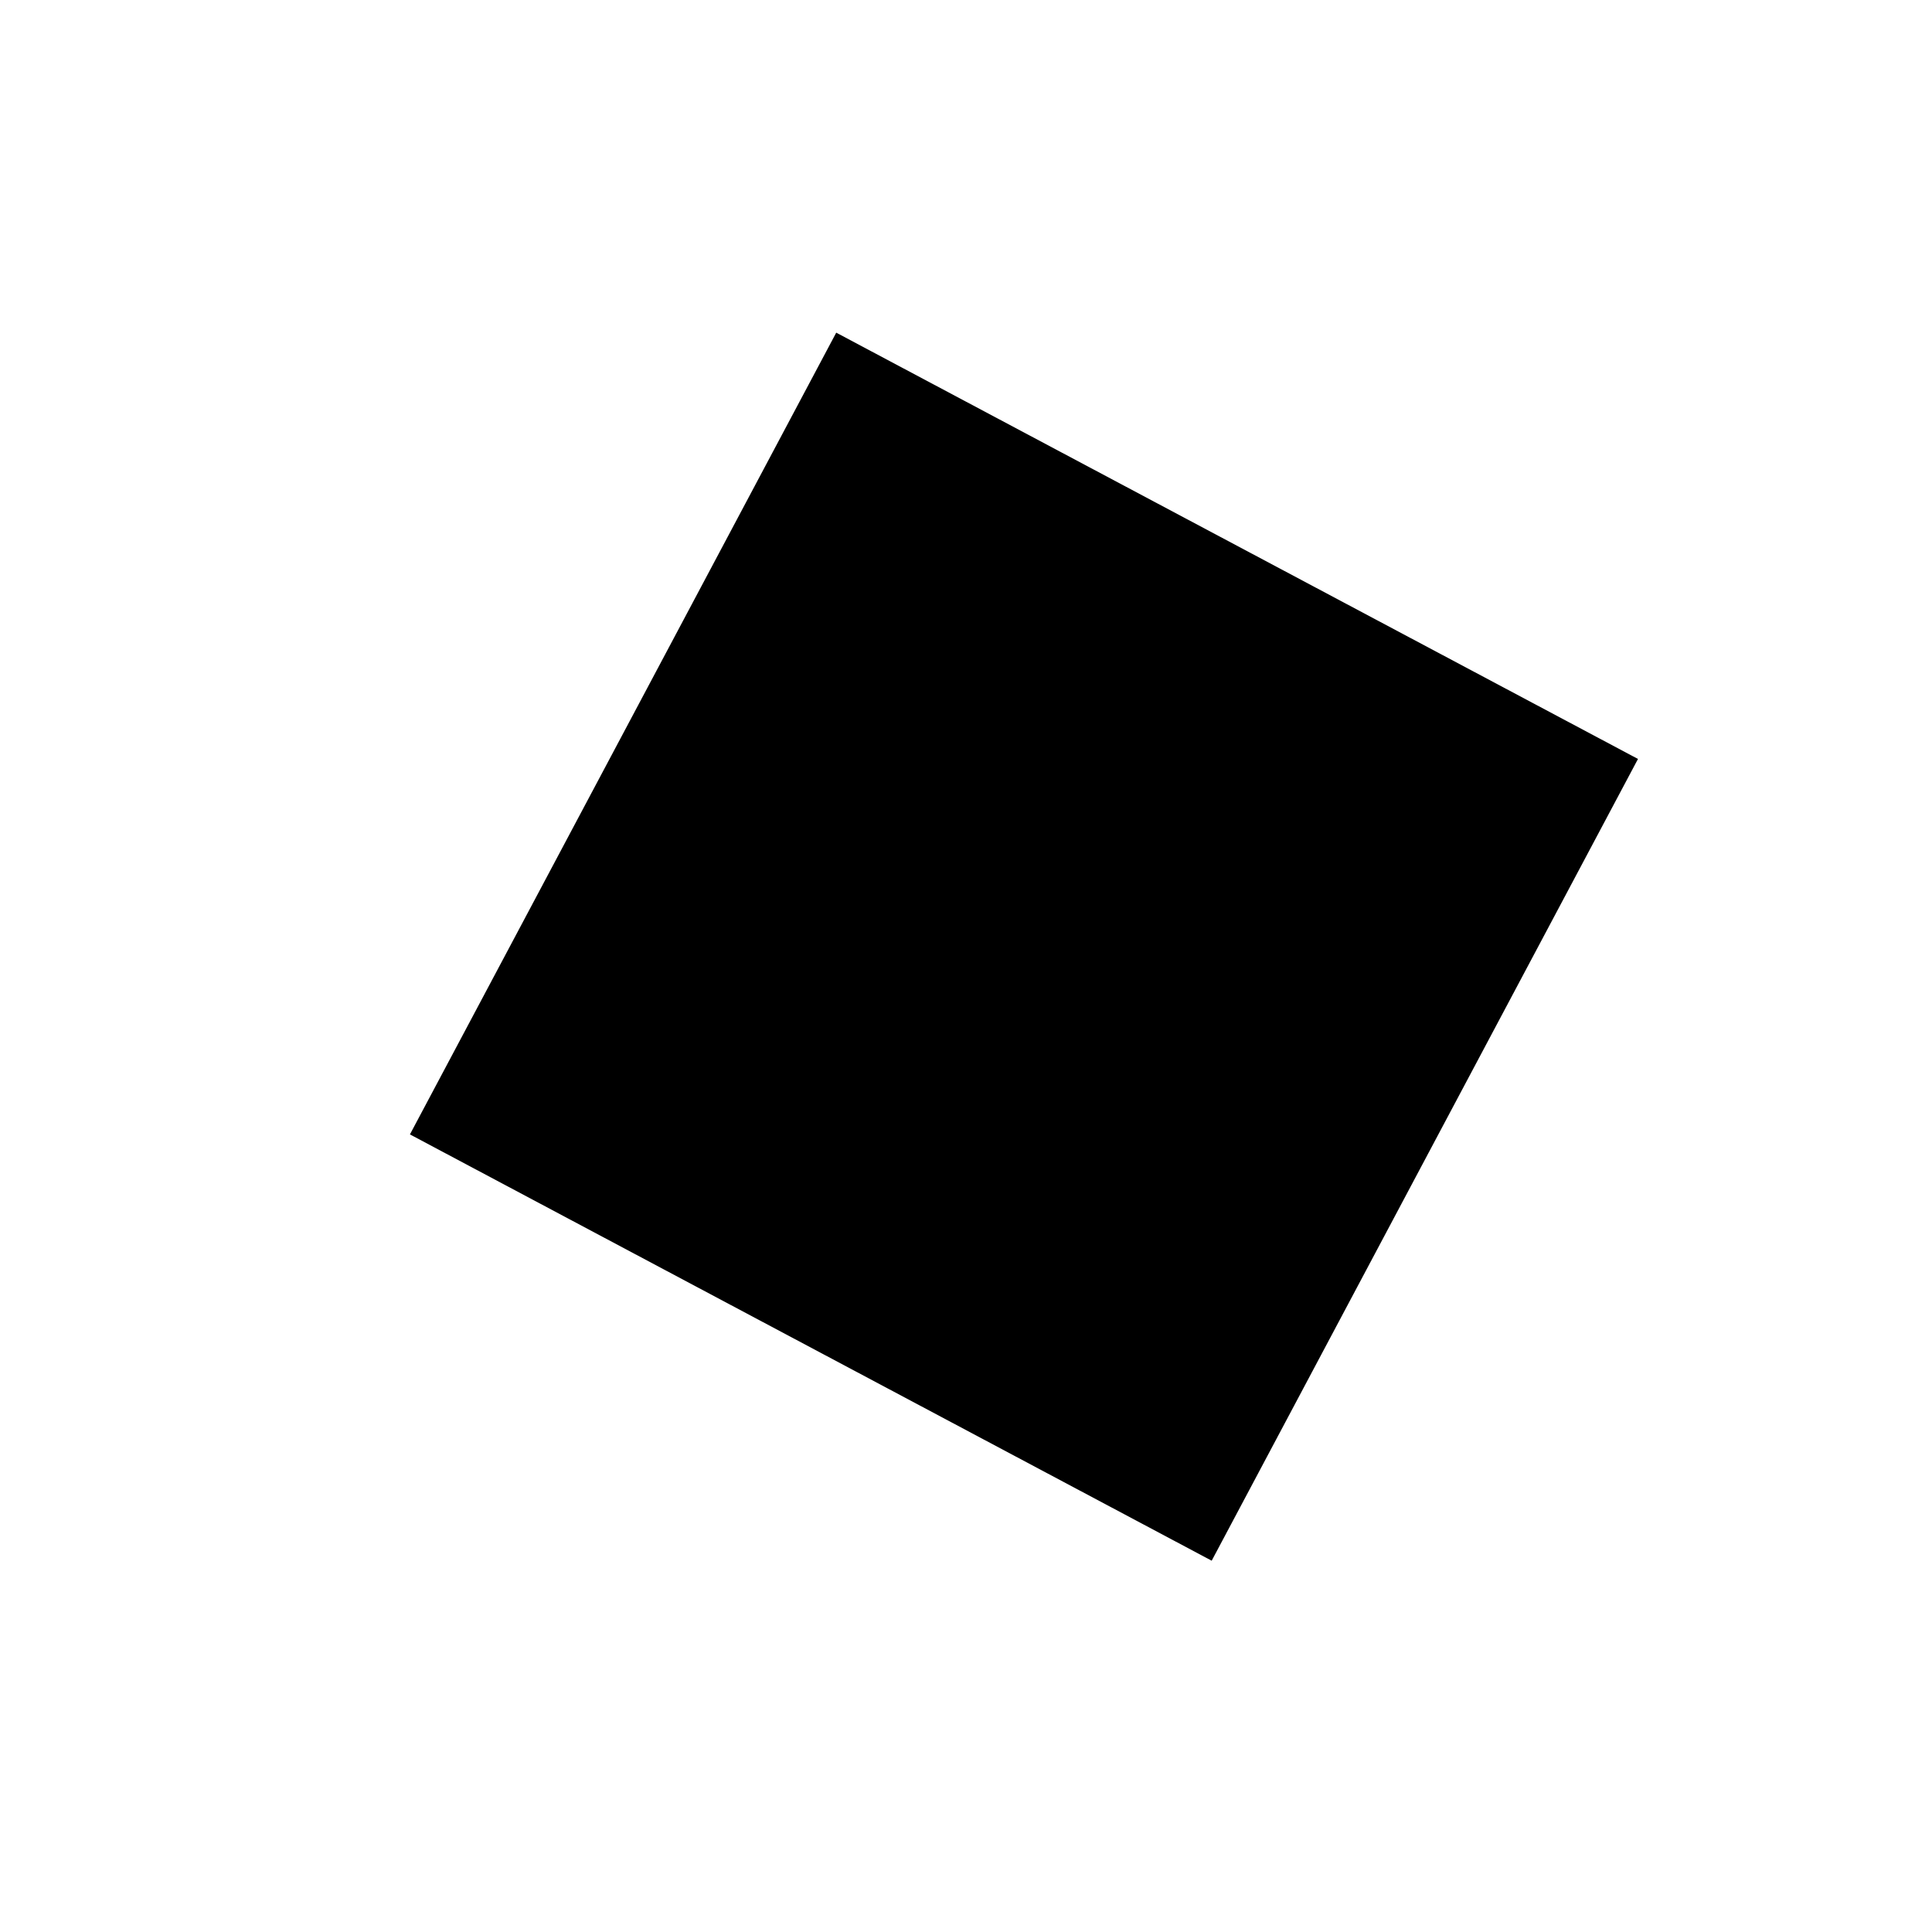
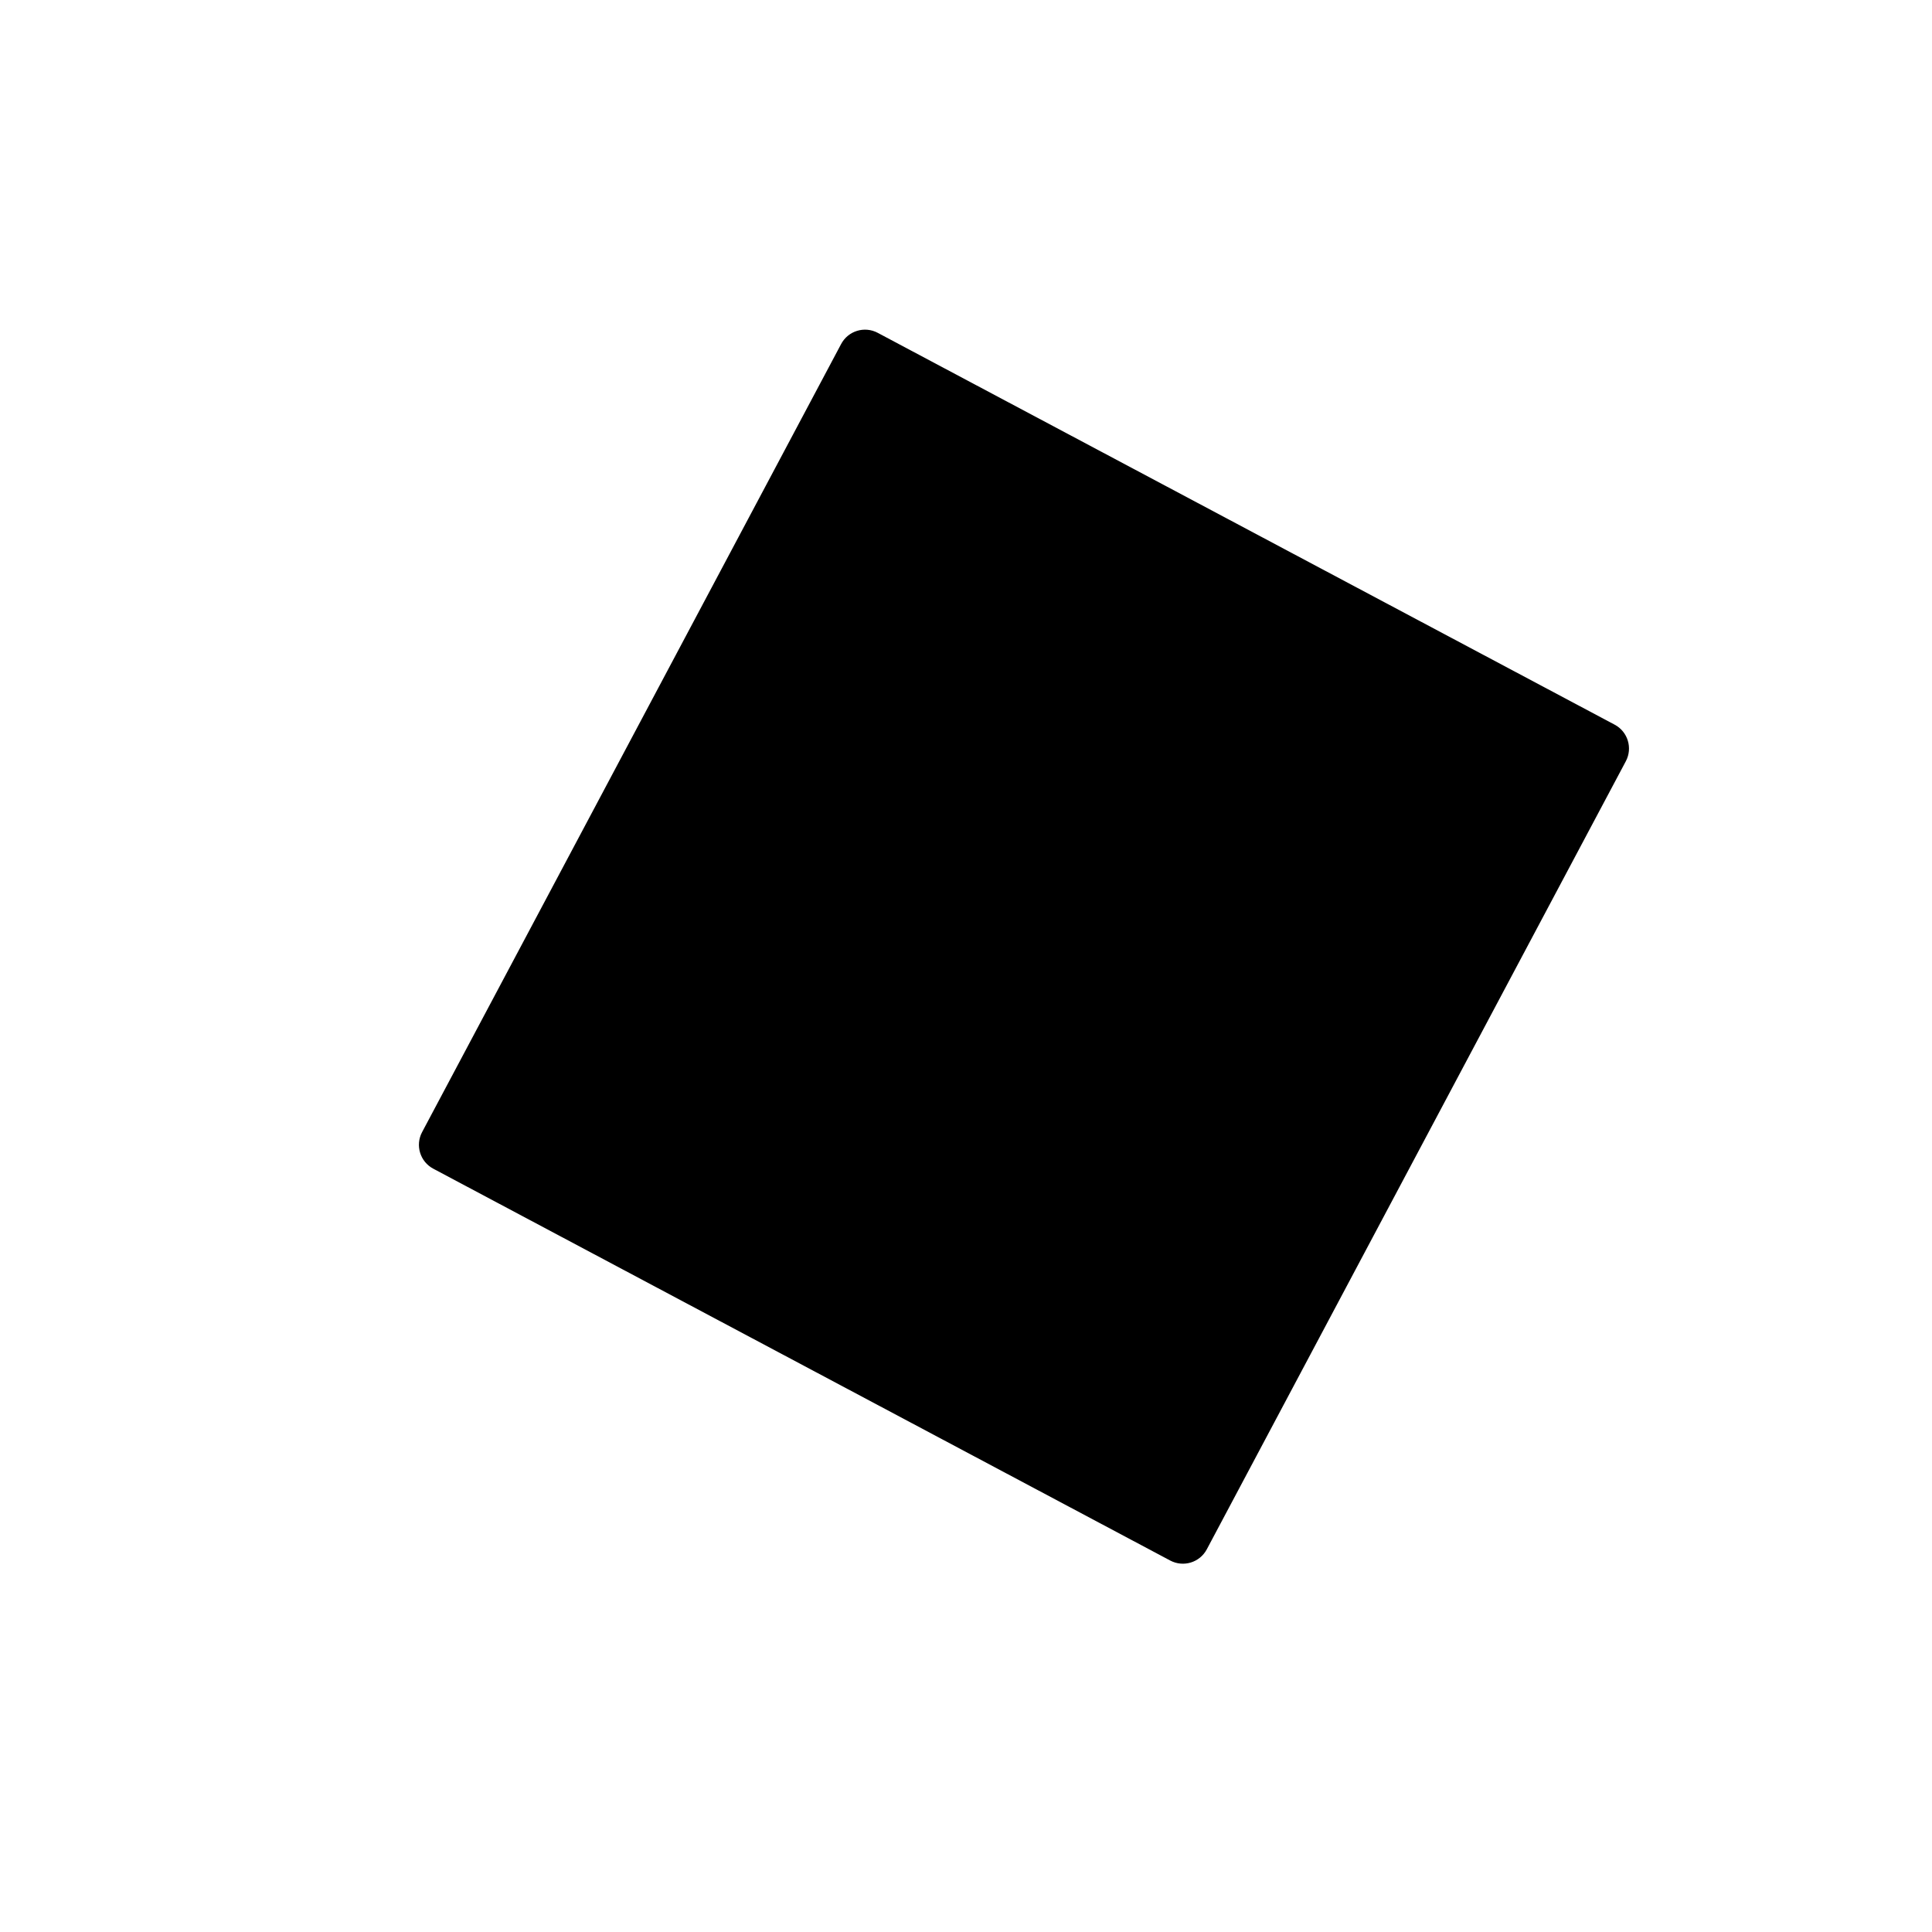
<svg xmlns="http://www.w3.org/2000/svg" width="10cm" height="10cm" viewBox="0 0 100 100">
  <rect width="100" height="100" fill="white" />
  <g fill="black">
-     <rect x="29.5" y="25.5" width="47" height="47" transform="rotate(28 53 49)" />
+     <rect rx="1.4" x="30" y="24.5" width="46" height="49" transform="rotate(28 53 49)" />
  </g>
</svg>
